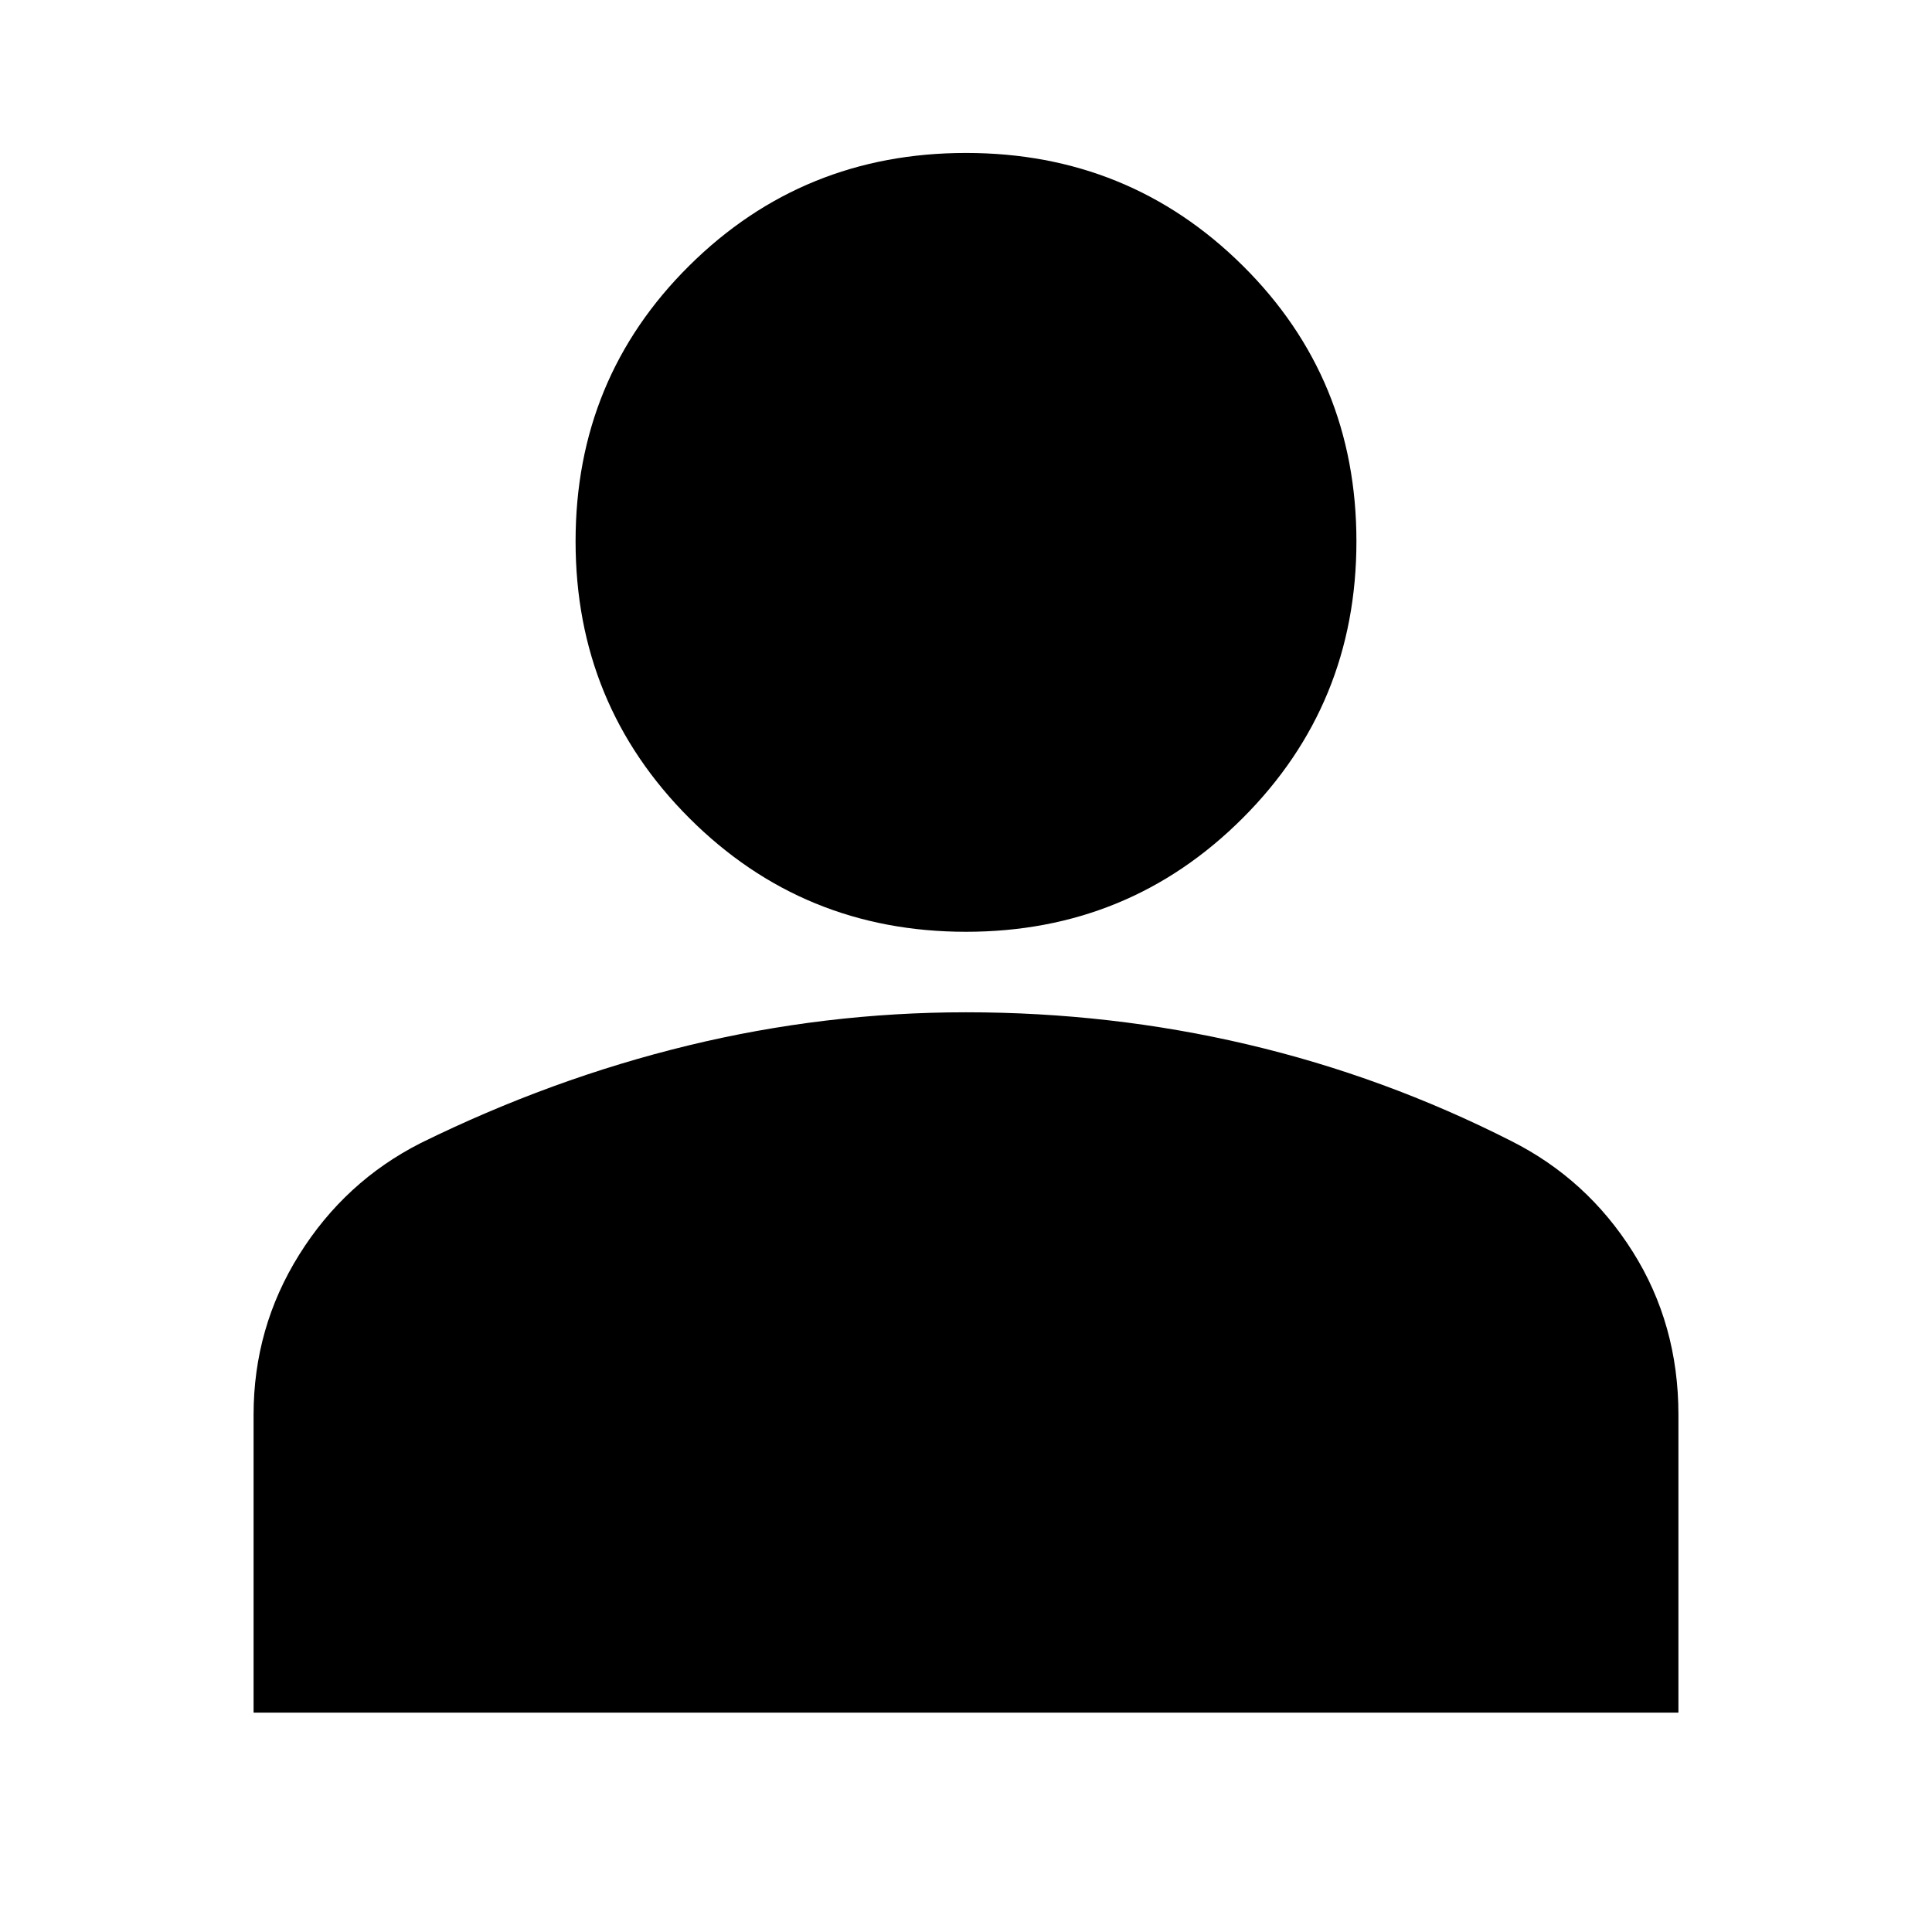
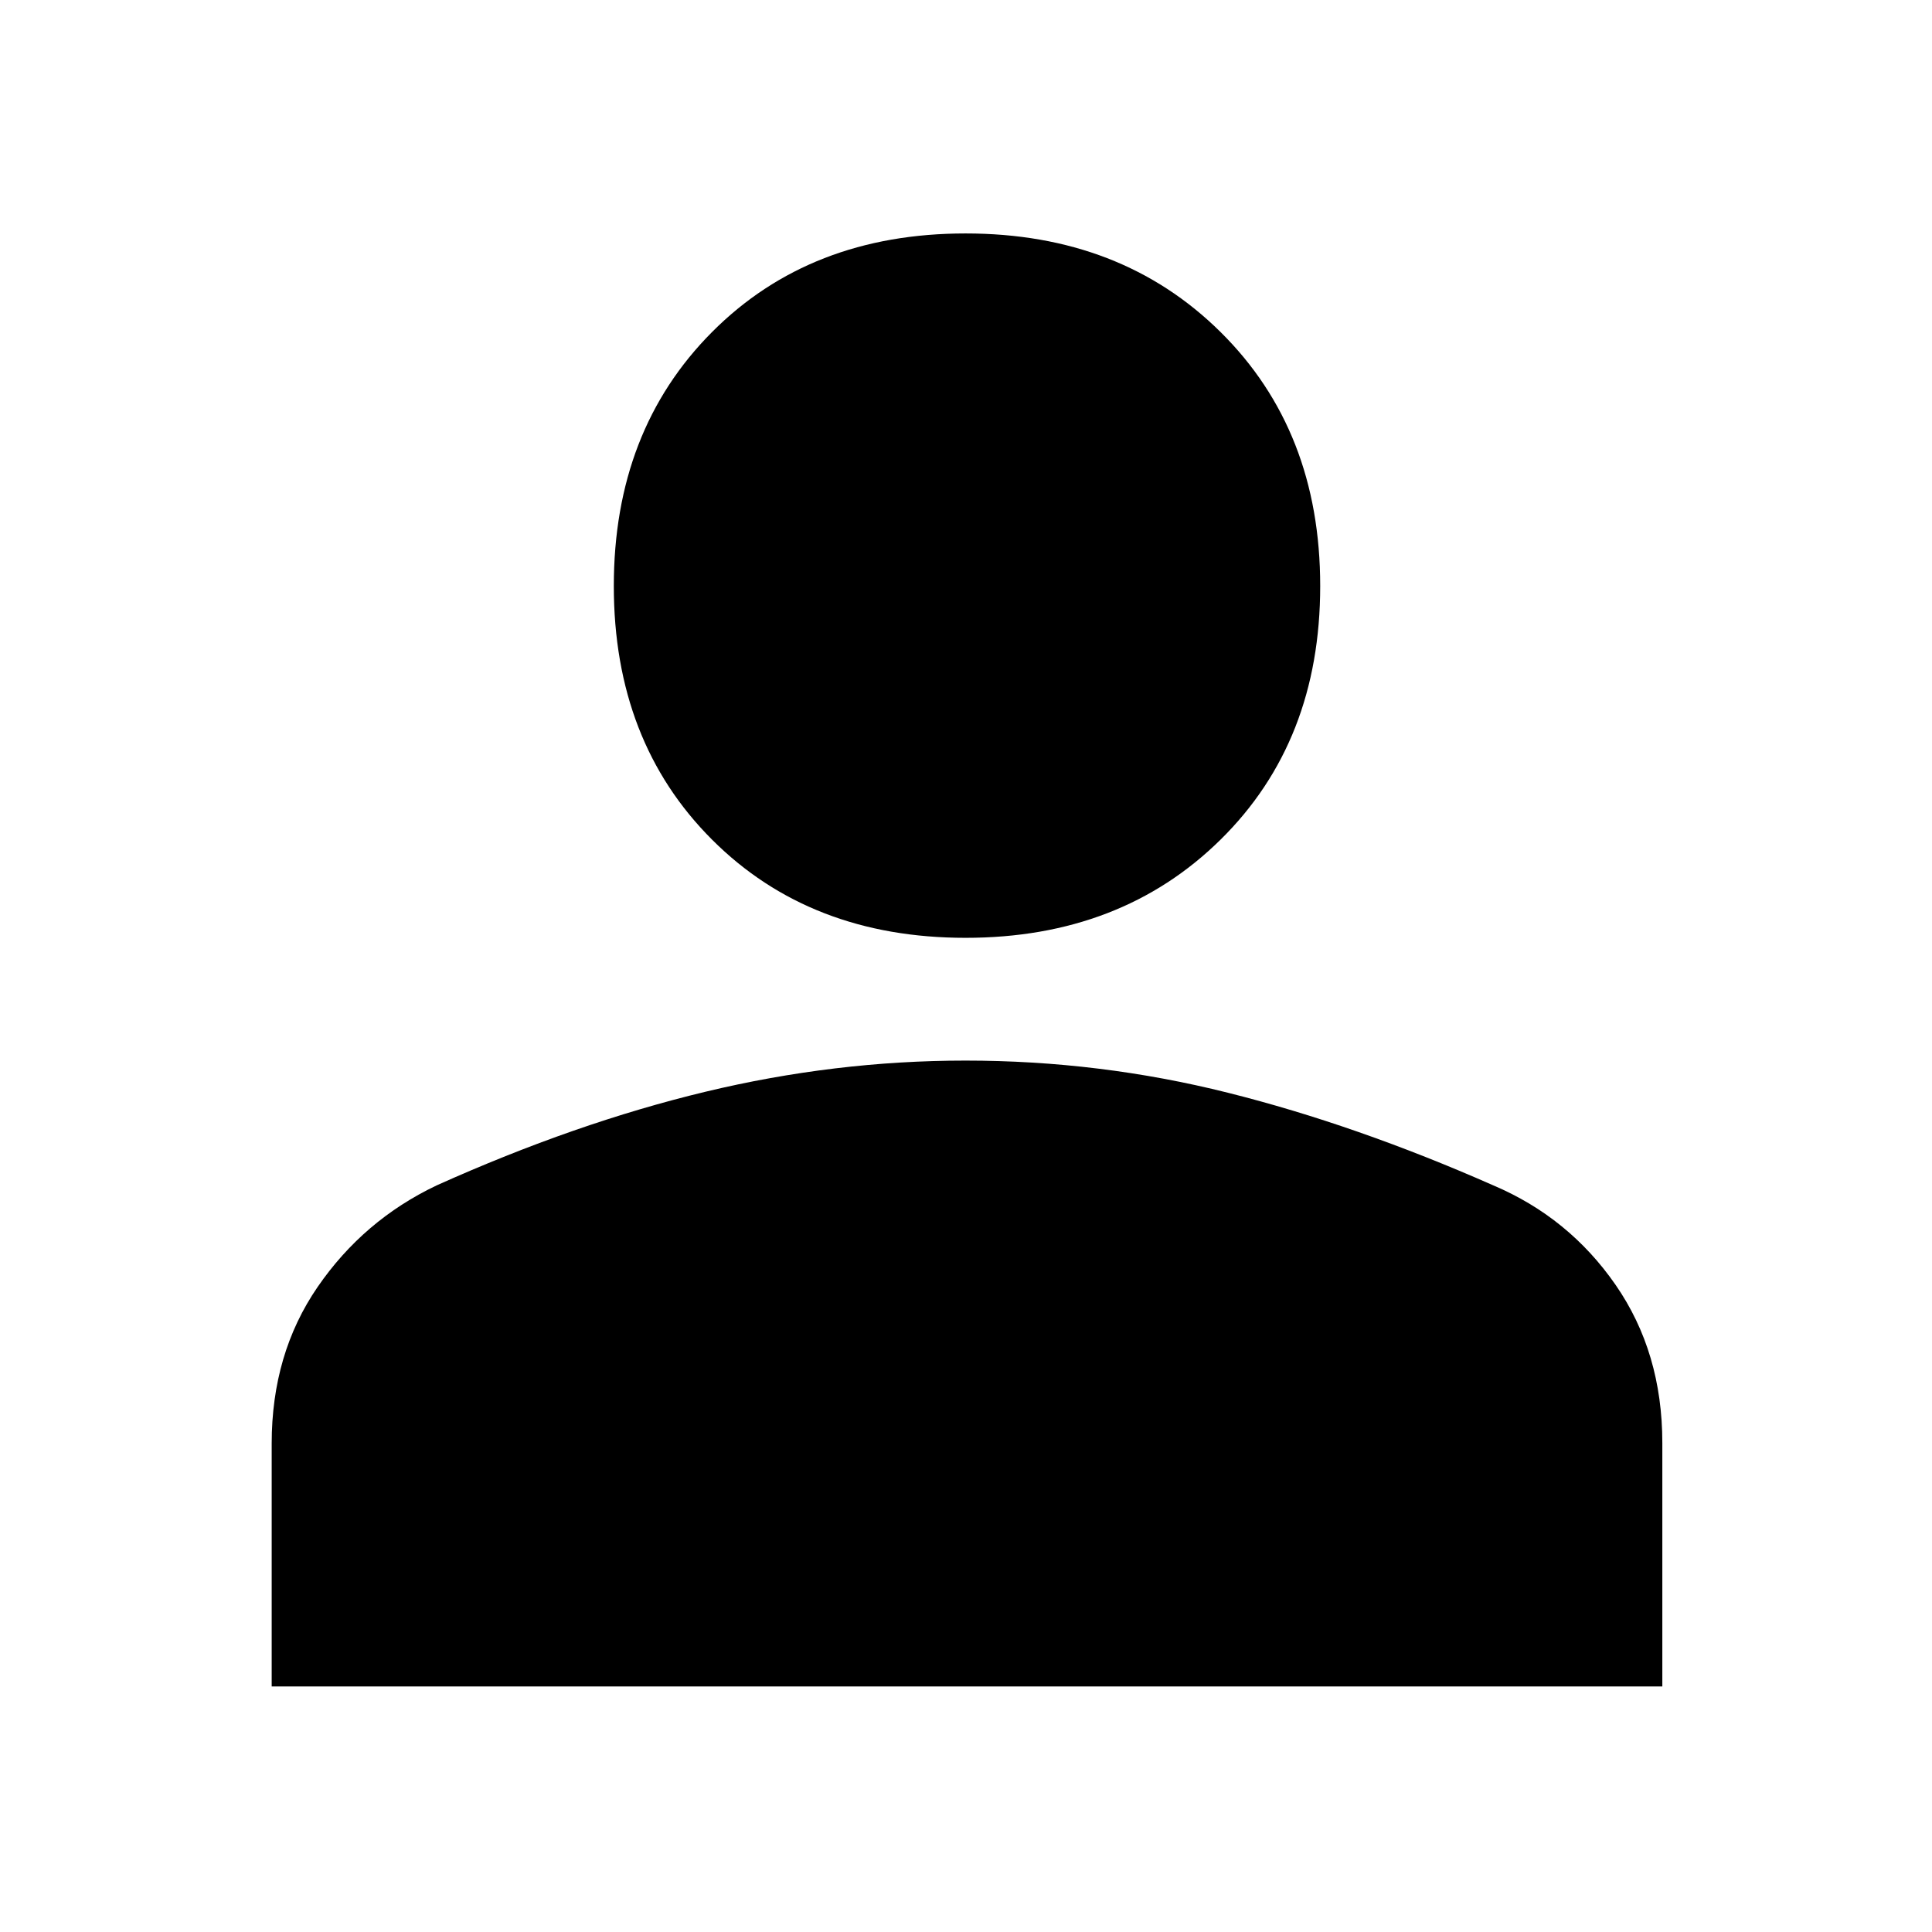
<svg xmlns="http://www.w3.org/2000/svg" height="24" viewBox="0 -960 960 960" width="24">
-   <path fill="currentColor" d="M480-497q-81 0-137.5-56.5T286-691q0-81 56.5-137T480-884q81 0 137.5 56T674-691q0 81-56.5 137.5T480-497ZM126-109v-148q0-43.3 22.7-79.6 22.69-36.3 60.3-55.4 65-32 132.96-48.5Q409.92-457 480-457q72 0 140 16t131 48q37.61 18.96 60.3 54.98Q834-302 834-257.05V-109H126Z" />
+   <path fill="currentColor" d="M479.8-494q-77.21 0-126-48.8-48.8-48.79-48.8-126 0-77.2 48.8-126.2 48.79-49 126-49 77.2 0 126.7 49T656-668.8q0 77.21-49.5 126Q557-494 479.8-494ZM135-122v-120.79q0-44.51 22.83-77.73Q180.66-353.73 217-371q69-31 133.46-46.5Q414.92-433 479.73-433q66.73 0 130.5 16Q674-401 742-371q37.61 15.96 60.8 49.48Q826-288 826-243.05V-122H135Z" />
</svg>
